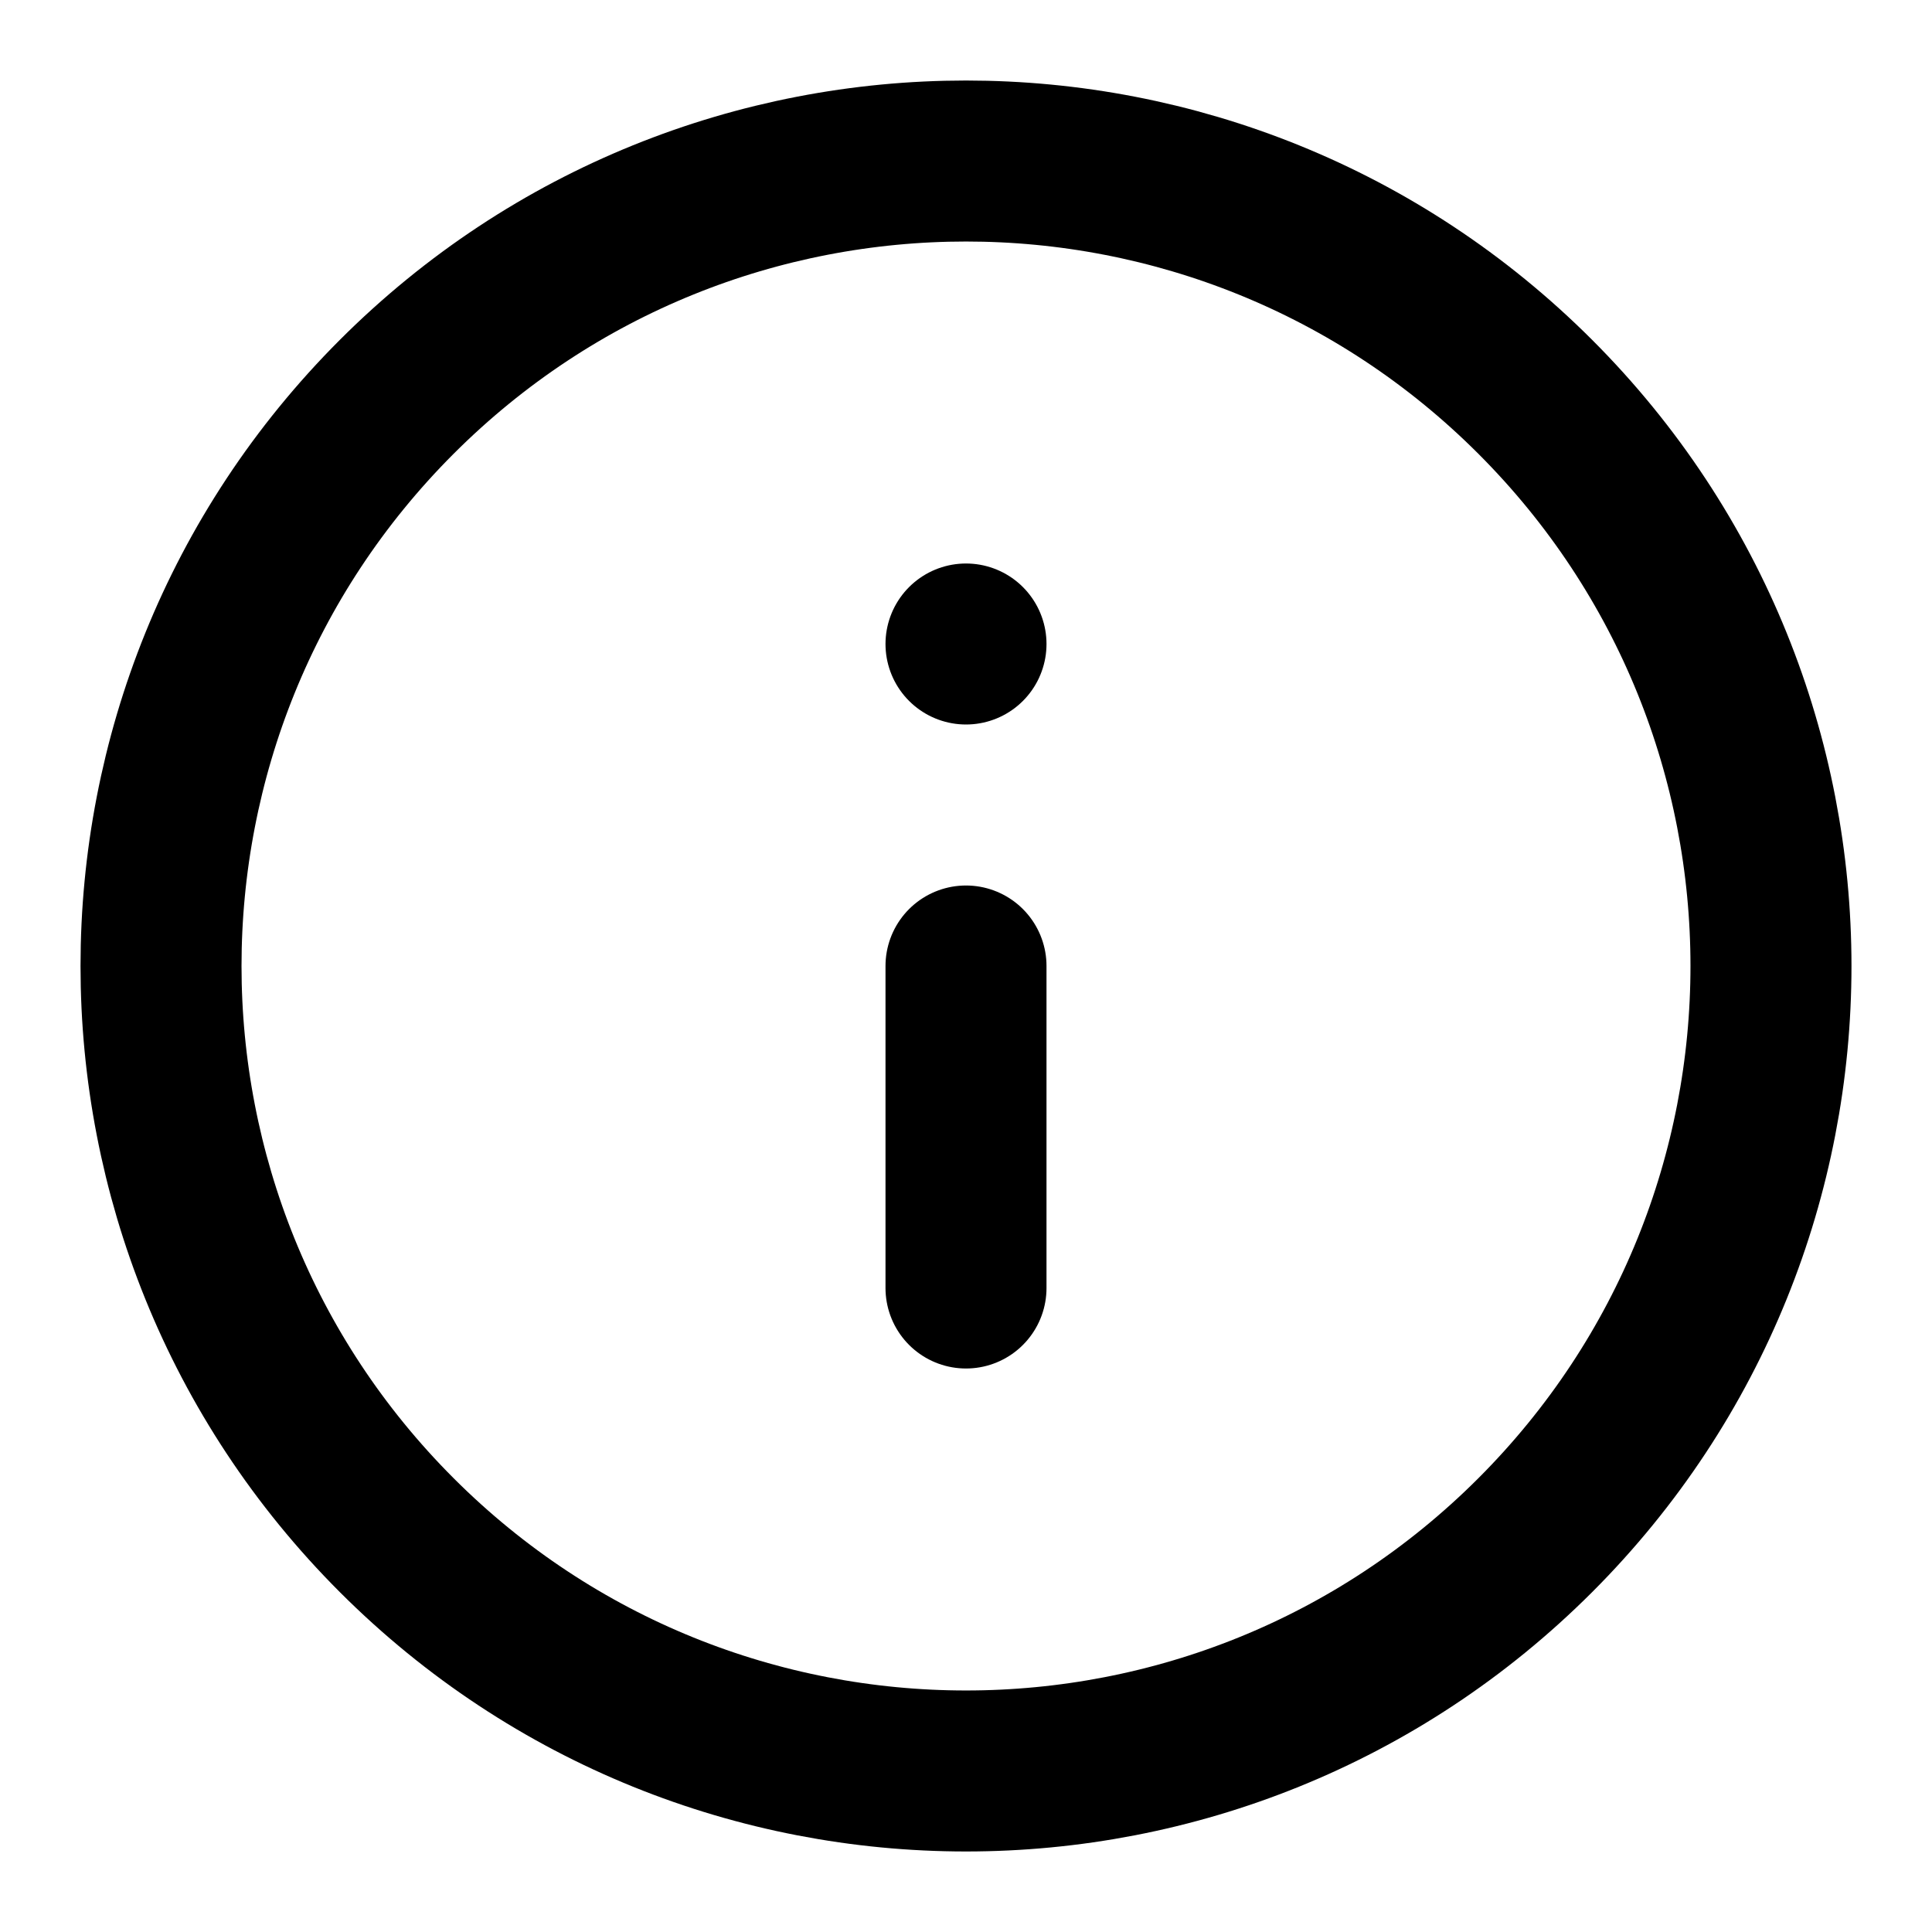
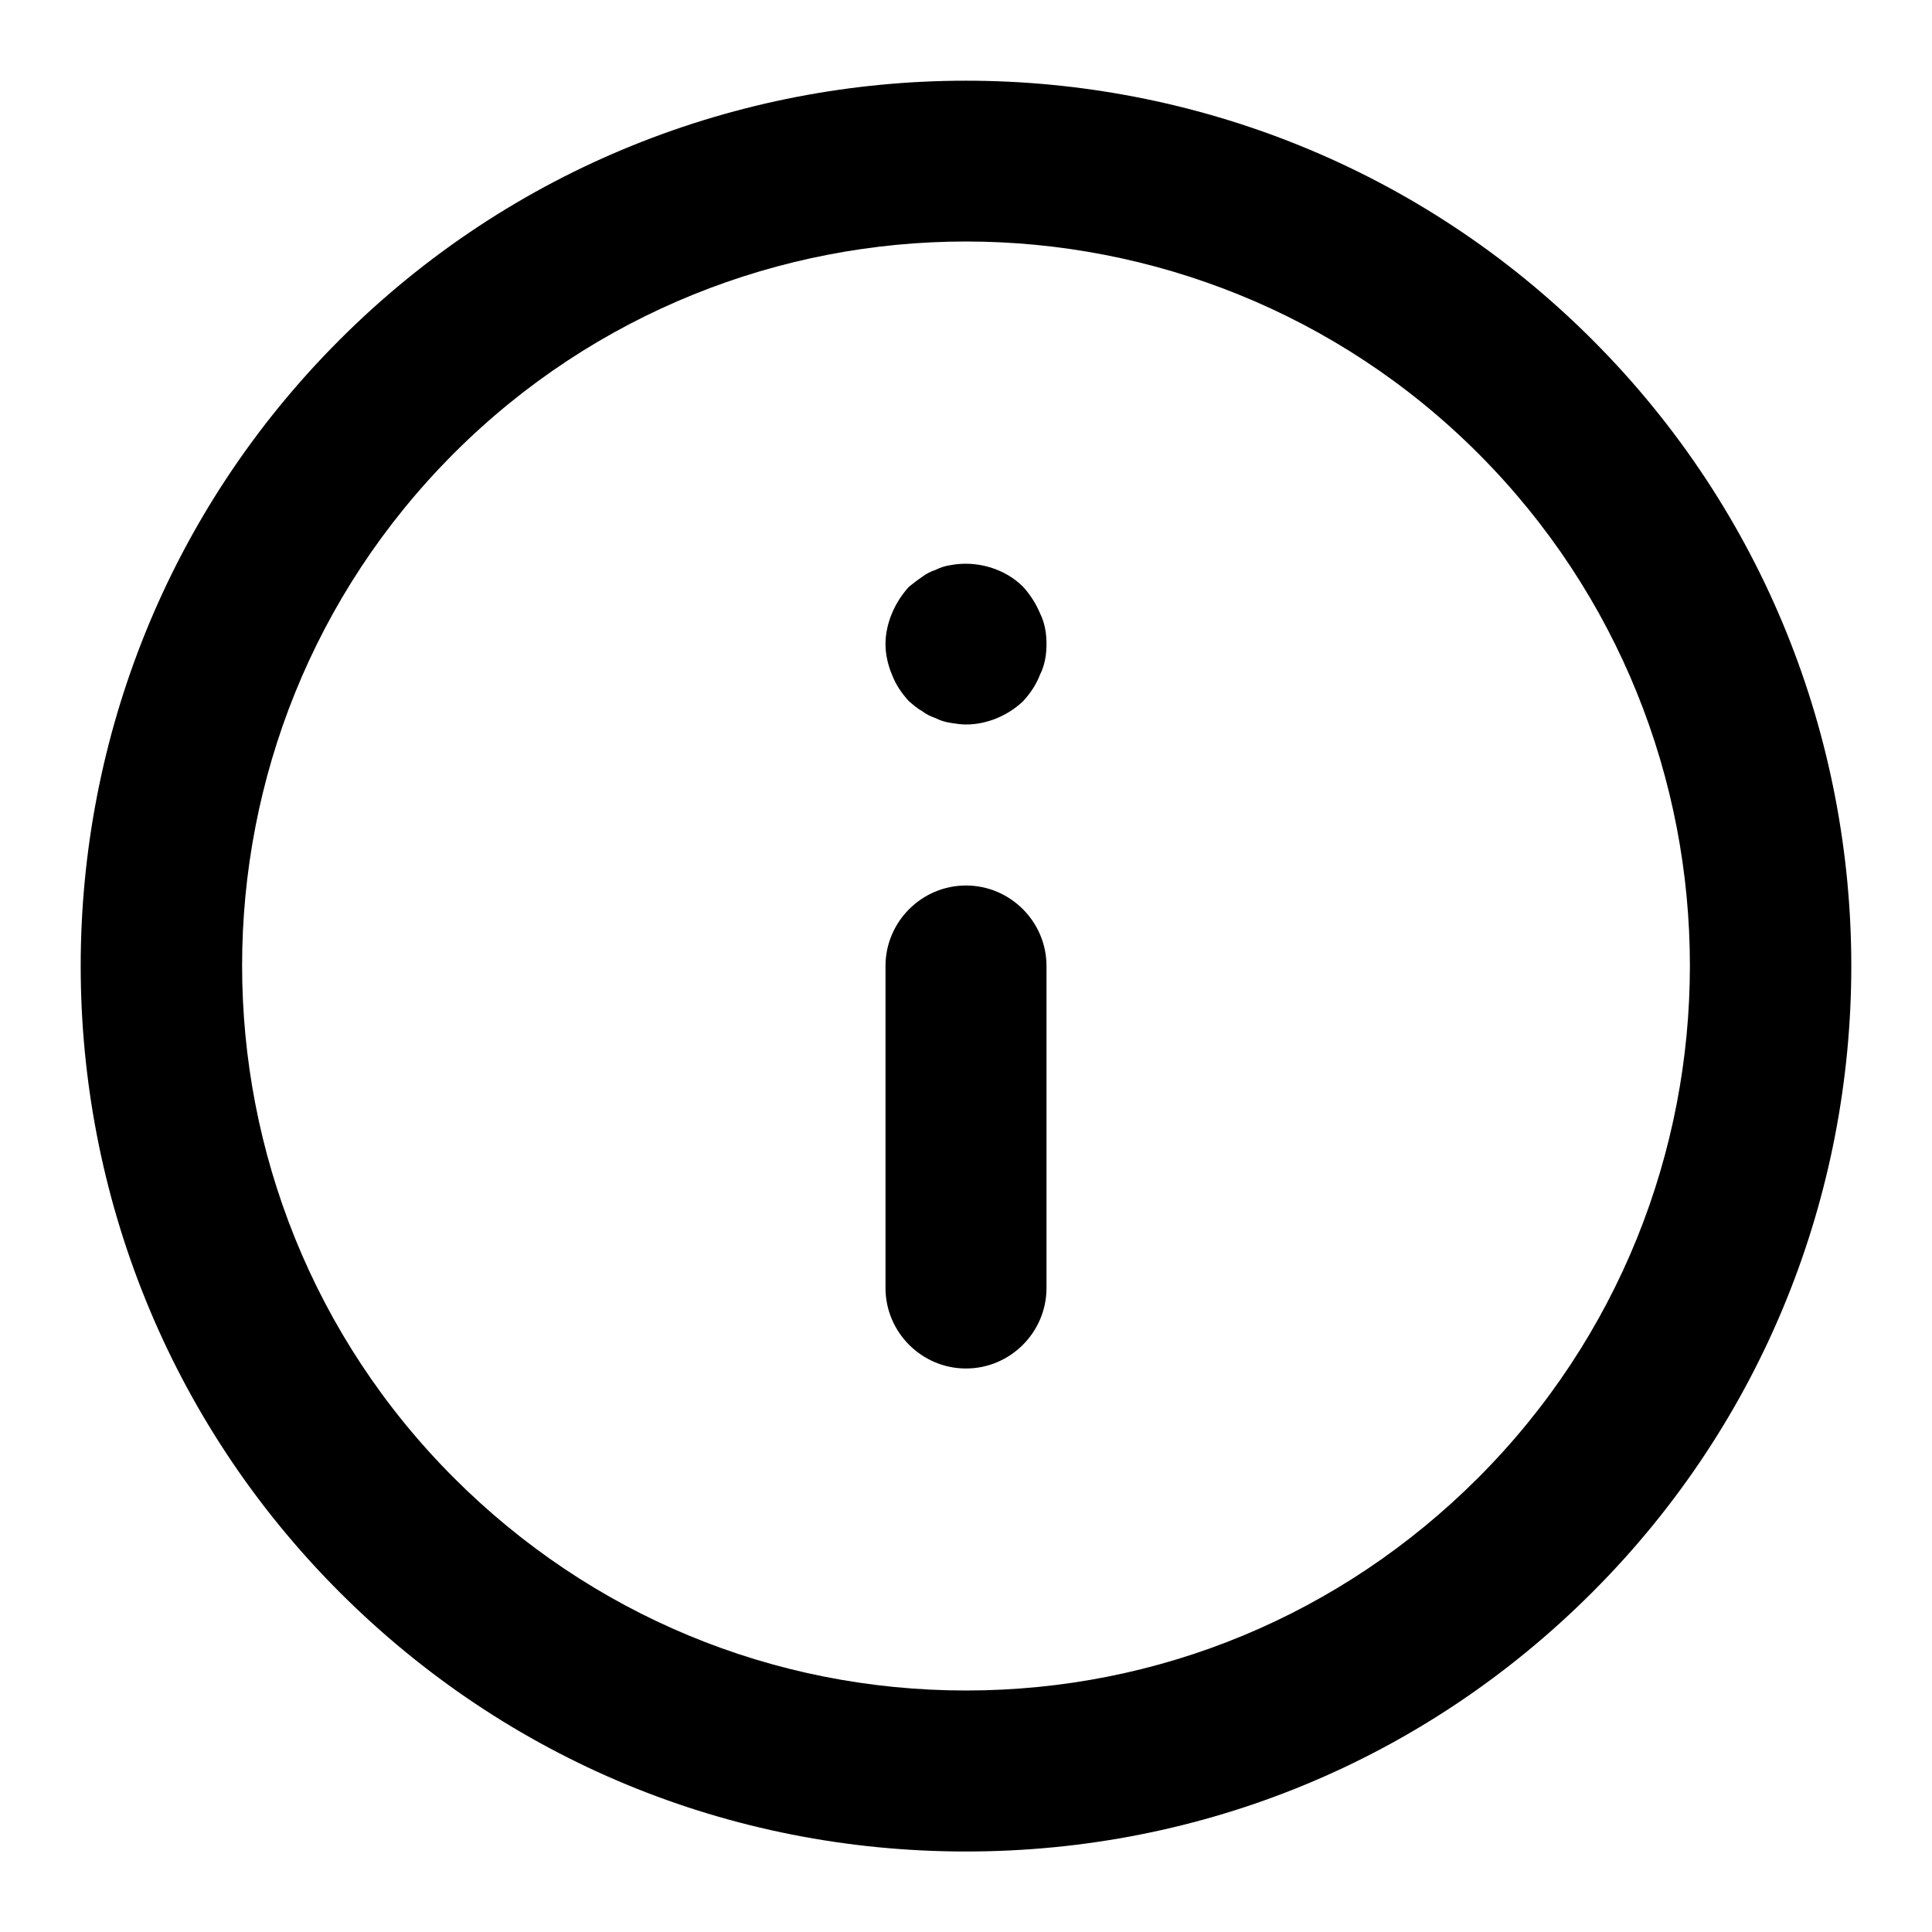
- <svg xmlns="http://www.w3.org/2000/svg" version="1.1" viewBox="0 0 24 24">
-   <g stroke-linecap="round" stroke-width="2" stroke="#000" fill="none" stroke-linejoin="round">
-     <path d="M19.071,4.929c3.905,3.905 3.905,10.237 0,14.142c-3.905,3.905 -10.237,3.905 -14.142,0c-3.905,-3.905 -3.905,-10.237 -1.77636e-15,-14.142c3.905,-3.905 10.237,-3.905 14.142,-1.77636e-15" />
-     <path d="M12,16v-4" />
-     <path d="M12,8v0" />
-   </g>
+ <svg xmlns="http://www.w3.org/2000/svg" id="Layer_1" version="1.1" viewBox="0 0 24 24">
+   <path d="M12,23c-2.94,0-5.7-1.14-7.78-3.22C-.07,15.49-.07,8.51,4.22,4.22,8.51-.07,15.49-.07,19.78,4.22h0c4.29,4.29,4.29,11.27,0,15.56-2.08,2.08-4.84,3.22-7.78,3.22ZM12,3c-2.3,0-4.61.88-6.36,2.63-3.51,3.51-3.51,9.22,0,12.73,1.7,1.7,3.96,2.64,6.36,2.64s4.66-.94,6.36-2.64c3.51-3.51,3.51-9.22,0-12.73-1.75-1.75-4.06-2.63-6.36-2.63Z" />
+   <path d="M12,17c-.55,0-1-.45-1-1v-4c0-.55.45-1,1-1s1,.45,1,1v4c0,.55-.45,1-1,1Z" />
+   <path d="M12,9c-.06,0-.13-.01-.19-.02-.07-.01-.13-.03-.19-.06-.06-.02-.12-.05-.17-.09-.06-.03-.11-.08-.16-.12-.09-.1-.16-.2-.21-.33-.05-.12-.08-.25-.08-.38s.03-.26.08-.38c.05-.12.12-.23.21-.33.05-.04.1-.08.16-.12.05-.04.11-.07.17-.09.06-.03.12-.05.19-.06.32-.06.67.04.9.27.09.1.16.21.21.33.06.12.08.25.08.38s-.02.26-.08.38c-.05.13-.12.23-.21.33-.19.18-.45.29-.71.29Z" />
</svg>
